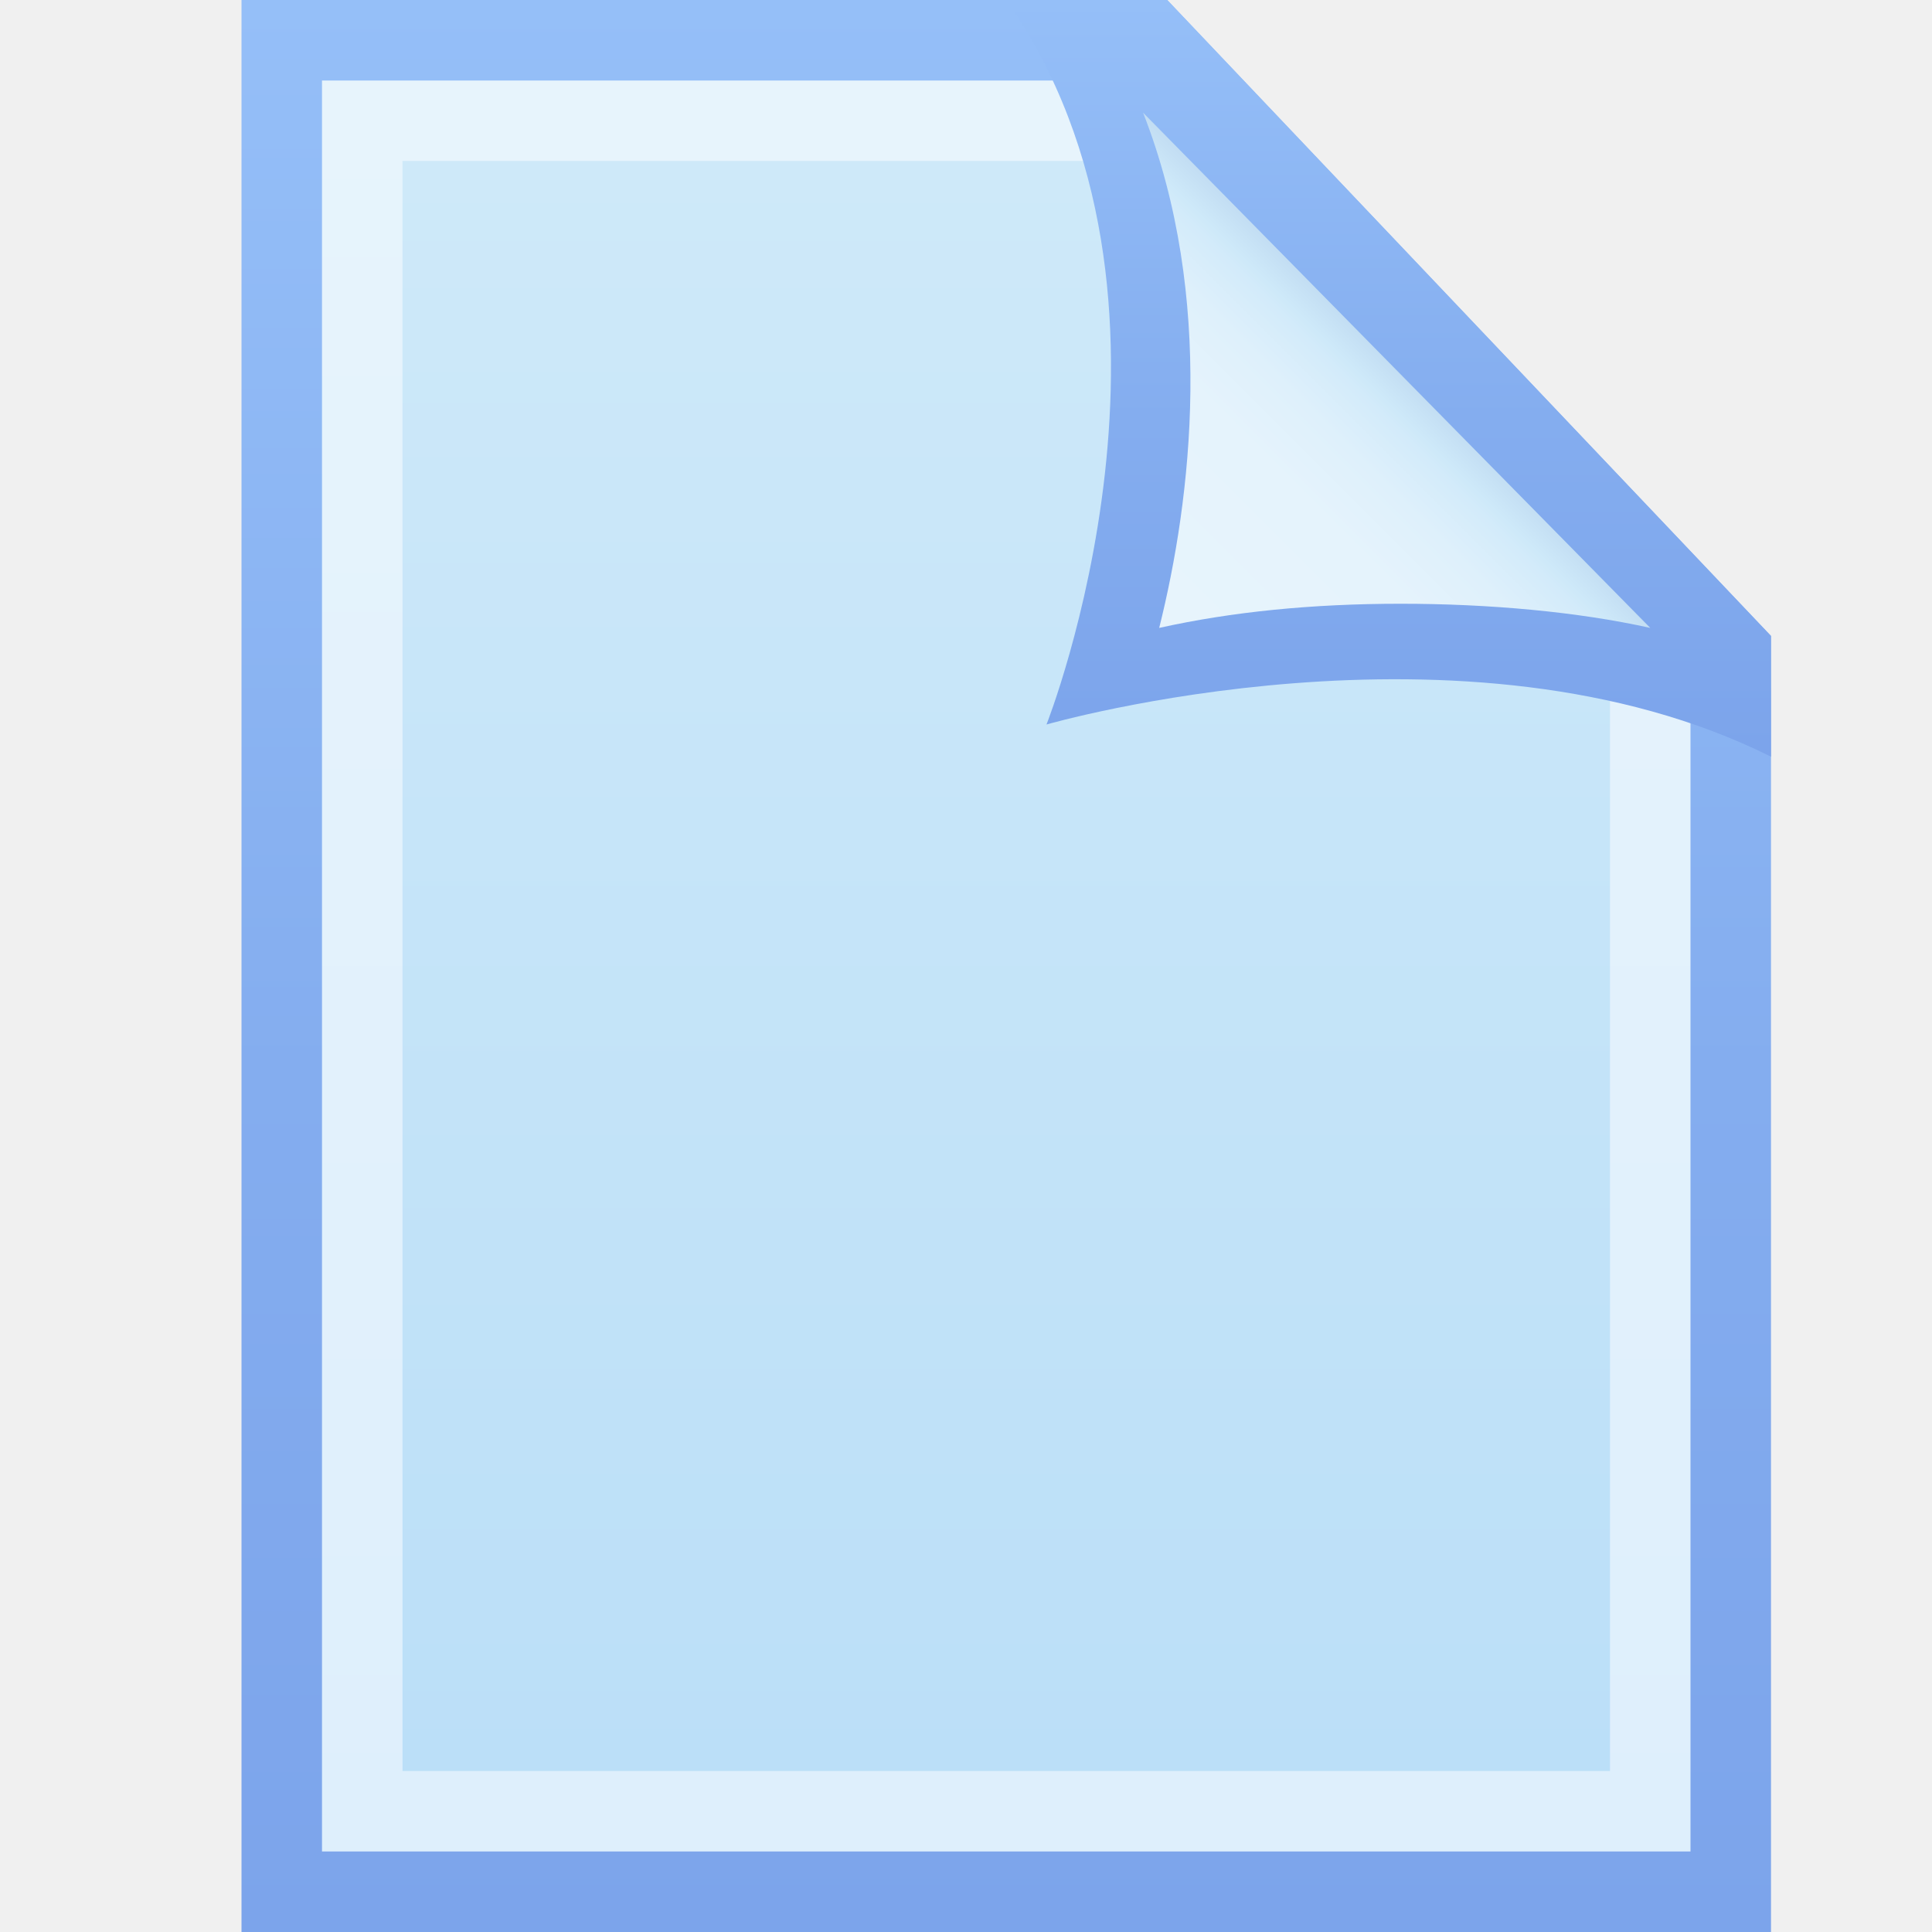
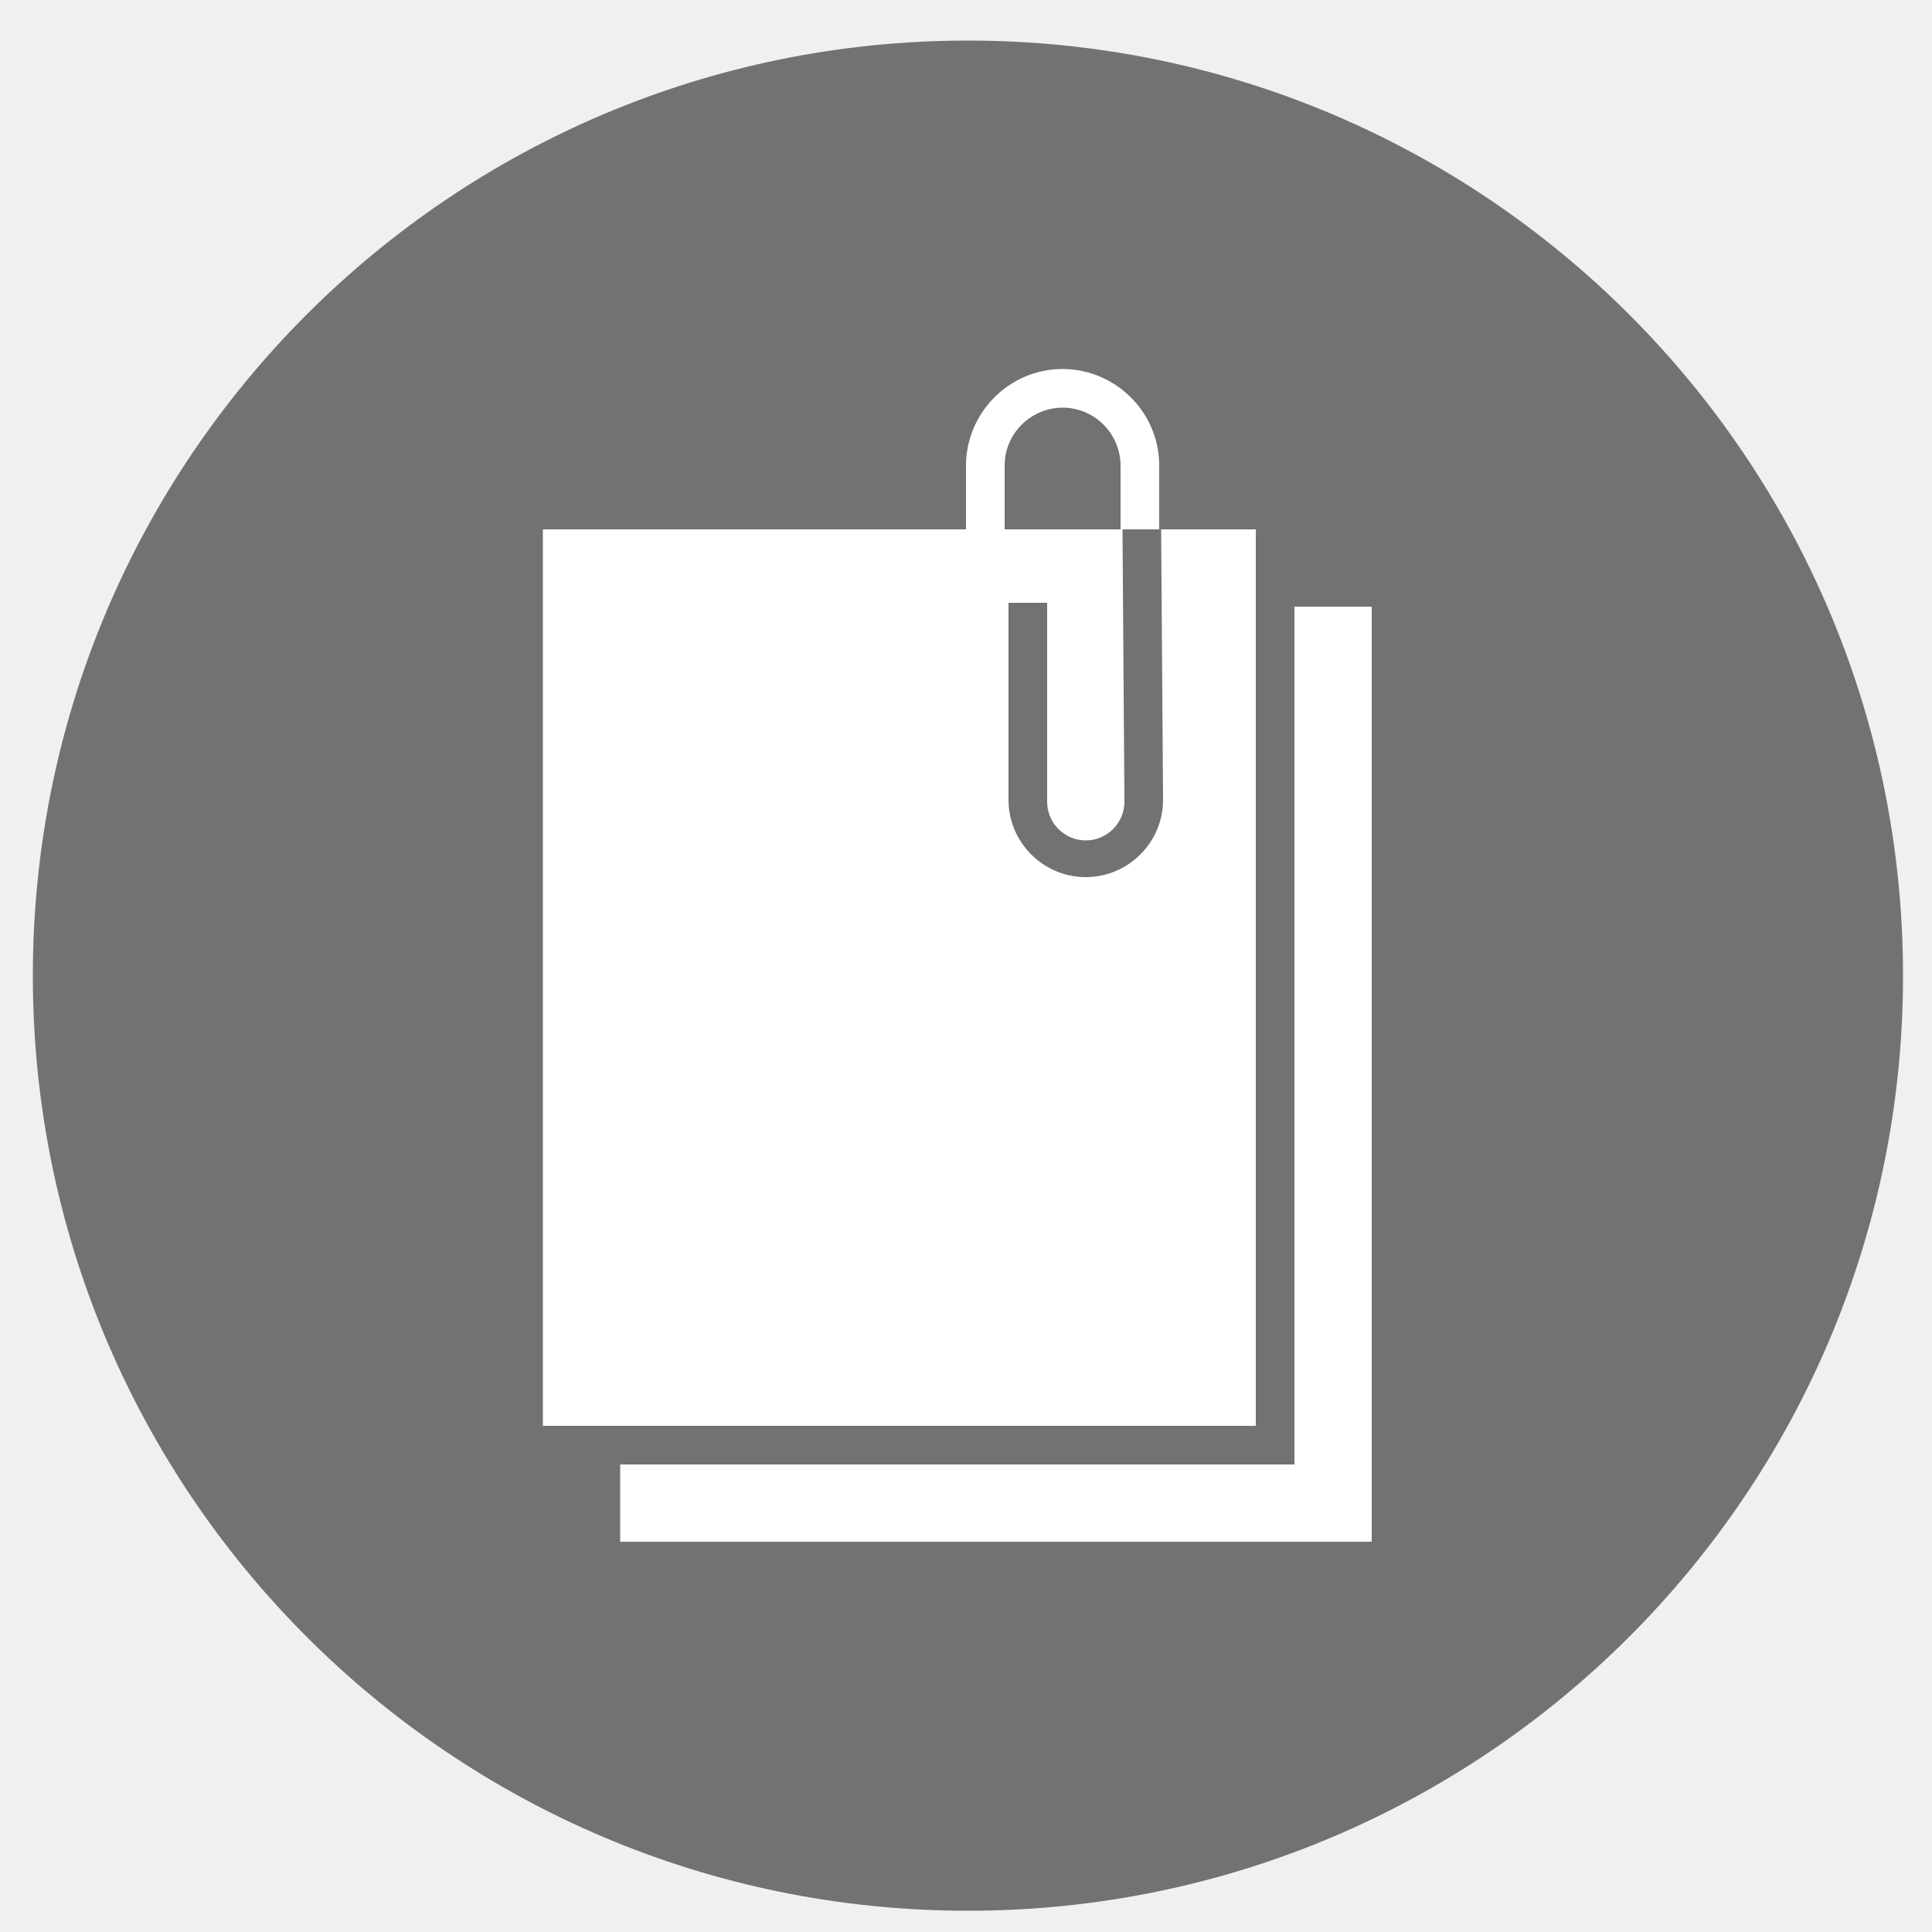
- <svg xmlns="http://www.w3.org/2000/svg" version="1.1" x="0px" y="0px" width="24px" height="24px" viewBox="-3 0 24 24" style="overflow:visible;enable-background:new -3 0 24 24;" xml:space="preserve" preserveAspectRatio="xMinYMid meet">
-   <defs>
- </defs>
-   <linearGradient id="SVGID_1_" gradientUnits="userSpaceOnUse" x1="9.499" y1="0" x2="9.499" y2="24">
-     <stop offset="0" style="stop-color:#95BFF8" />
-     <stop offset="0.557" style="stop-color:#84ADEF" />
-     <stop offset="1" style="stop-color:#7CA4EB" />
-   </linearGradient>
-   <polygon style="fill:url(#SVGID_1_);" points="11.5,0 0,0 0,24 19,24 19,7.9 " />
-   <linearGradient id="SVGID_2_" gradientUnits="userSpaceOnUse" x1="9.499" y1="1" x2="9.499" y2="23">
-     <stop offset="0" style="stop-color:#E7F4FC" />
-     <stop offset="1" style="stop-color:#DEEFFC" />
-   </linearGradient>
-   <polygon style="fill:url(#SVGID_2_);" points="1,23 1,1 11.1,1 18,8.3 18,23 " />
-   <linearGradient id="SVGID_3_" gradientUnits="userSpaceOnUse" x1="9.499" y1="2" x2="9.499" y2="22">
-     <stop offset="0" style="stop-color:#CEE9F9" />
-     <stop offset="1" style="stop-color:#BBDFF8" />
-   </linearGradient>
-   <polygon style="fill:url(#SVGID_3_);" points="2,22 2,2 10.6,2 17,8.7 17,22 " />
-   <linearGradient id="SVGID_4_" gradientUnits="userSpaceOnUse" x1="14.245" y1="0" x2="14.245" y2="9.359">
-     <stop offset="0" style="stop-color:#95BFF8" />
-     <stop offset="0.557" style="stop-color:#84ADEF" />
-     <stop offset="1" style="stop-color:#7CA4EB" />
-   </linearGradient>
-   <path style="fill:url(#SVGID_4_);" d="M10,9c0,0,5.2-1.5,9,0.4c0-0.1,0-1.5,0-1.5L11.5,0c0,0-1.8,0-2,0C12.1,3.7,10,9,10,9z" />
-   <linearGradient id="SVGID_5_" gradientUnits="userSpaceOnUse" x1="11.322" y1="7.545" x2="14.45" y2="4.417">
-     <stop offset="0" style="stop-color:#E7F4FC" />
-     <stop offset="0.518" style="stop-color:#E5F3FC" />
-     <stop offset="0.705" style="stop-color:#DEF0FB" />
-     <stop offset="0.837" style="stop-color:#D3EBFA" />
-     <stop offset="0.872" style="stop-color:#CEE9F9" />
-     <stop offset="1" style="stop-color:#BDD8F0" />
-   </linearGradient>
-   <path style="fill:url(#SVGID_5_);" d="M17.5,7.8c-0.9-0.2-2-0.3-3.1-0.3c-1.1,0-2.1,0.1-3,0.3c0.4-1.6,0.7-4.1-0.2-6.4L17.5,7.8z" />
+ <svg xmlns="http://www.w3.org/2000/svg" version="1.1" id="Layer_1" x="0px" y="0px" viewBox="0 0 100 100" style="enable-background:new 0 0 100 100;" xml:space="preserve">
+   <style type="text/css">
+ 	.st0{fill:#727272;}
+ 	.st1{fill:#FFFFFF;}
+ </style>
+   <circle class="st0" cx="50.1" cy="50.5" r="48.4" />
+   <g>
+     <polygon class="st1" points="67,31.4 67,75.8 32.1,75.8 32.1,79.8 71,79.8 71,31.4  " />
+     <path class="st1" d="M65,27.4h-4.9l0.1,14c0,2.2-1.8,4-4,4s-4-1.8-4-4V31.2h2v10.3c0,1.1,0.9,2,2,2s2-0.9,2-2l-0.1-14.1H52v-3.3   c0-1.7,1.4-3,3-3c1.7,0,3,1.4,3,3v3.3h2v-3.3c0-2.8-2.3-5-5-5c-2.8,0-5,2.3-5,5v3.3H28.1v46.4H65V27.4z" />
+   </g>
</svg>
